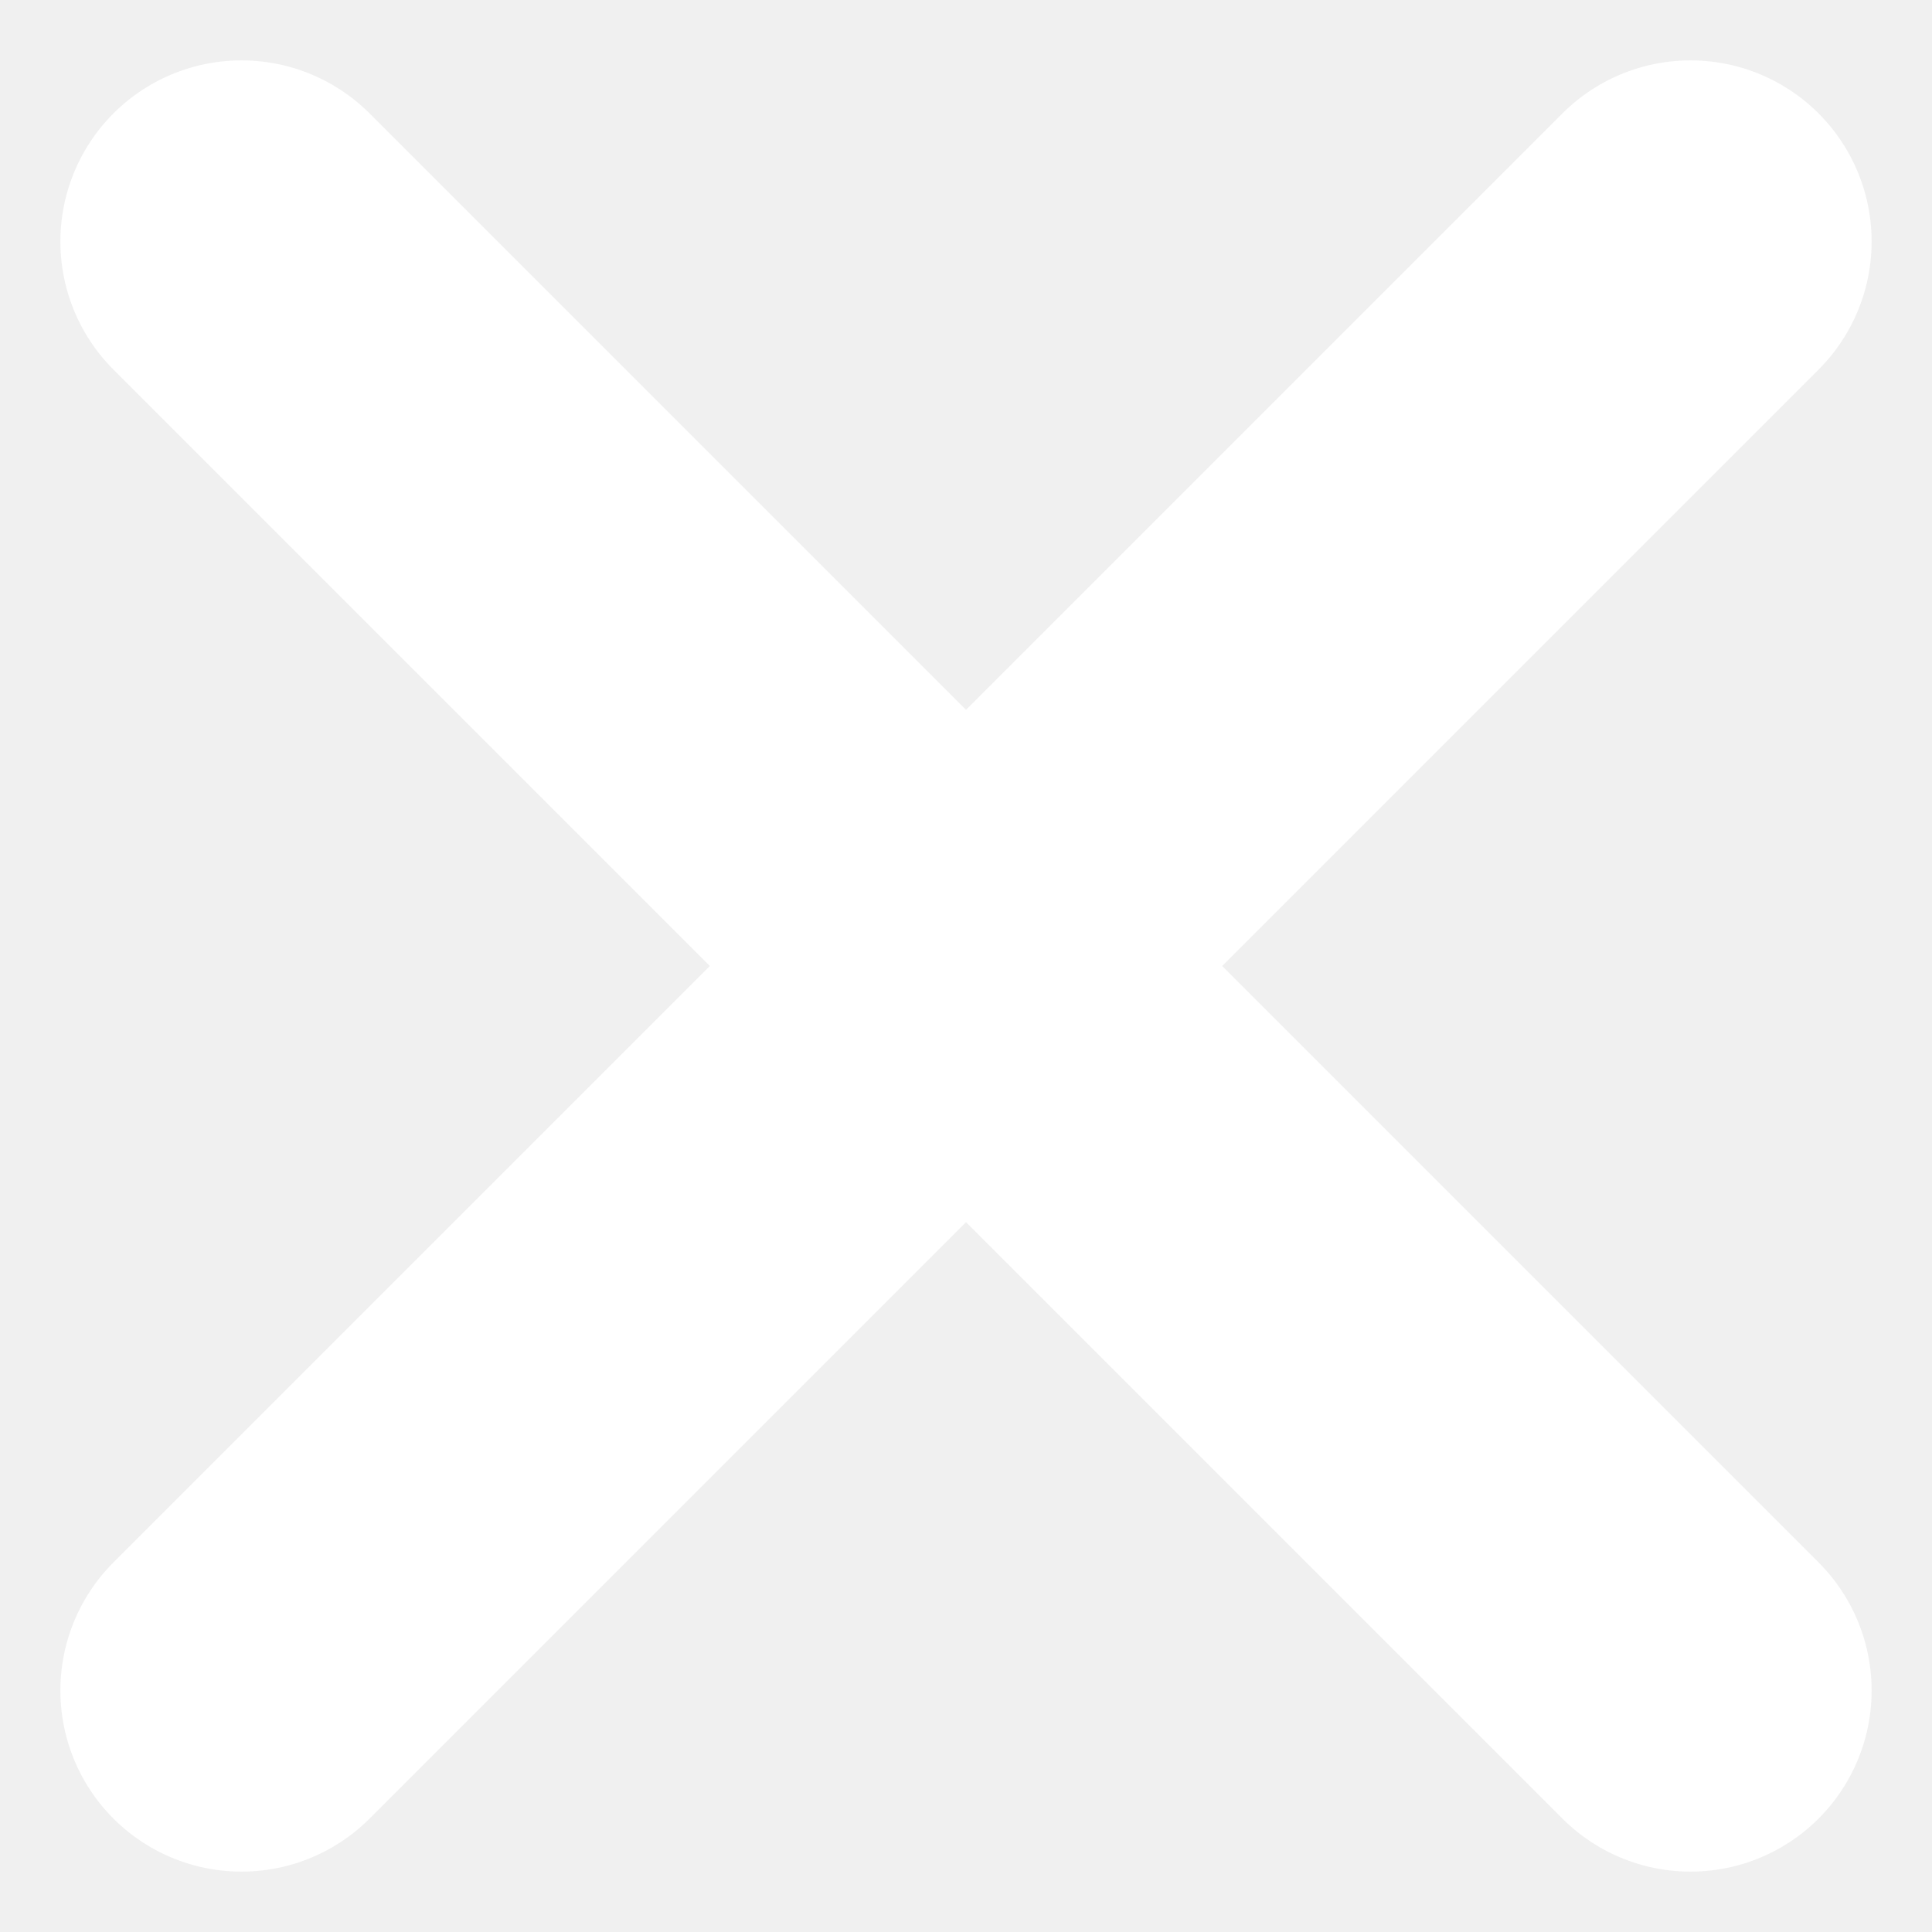
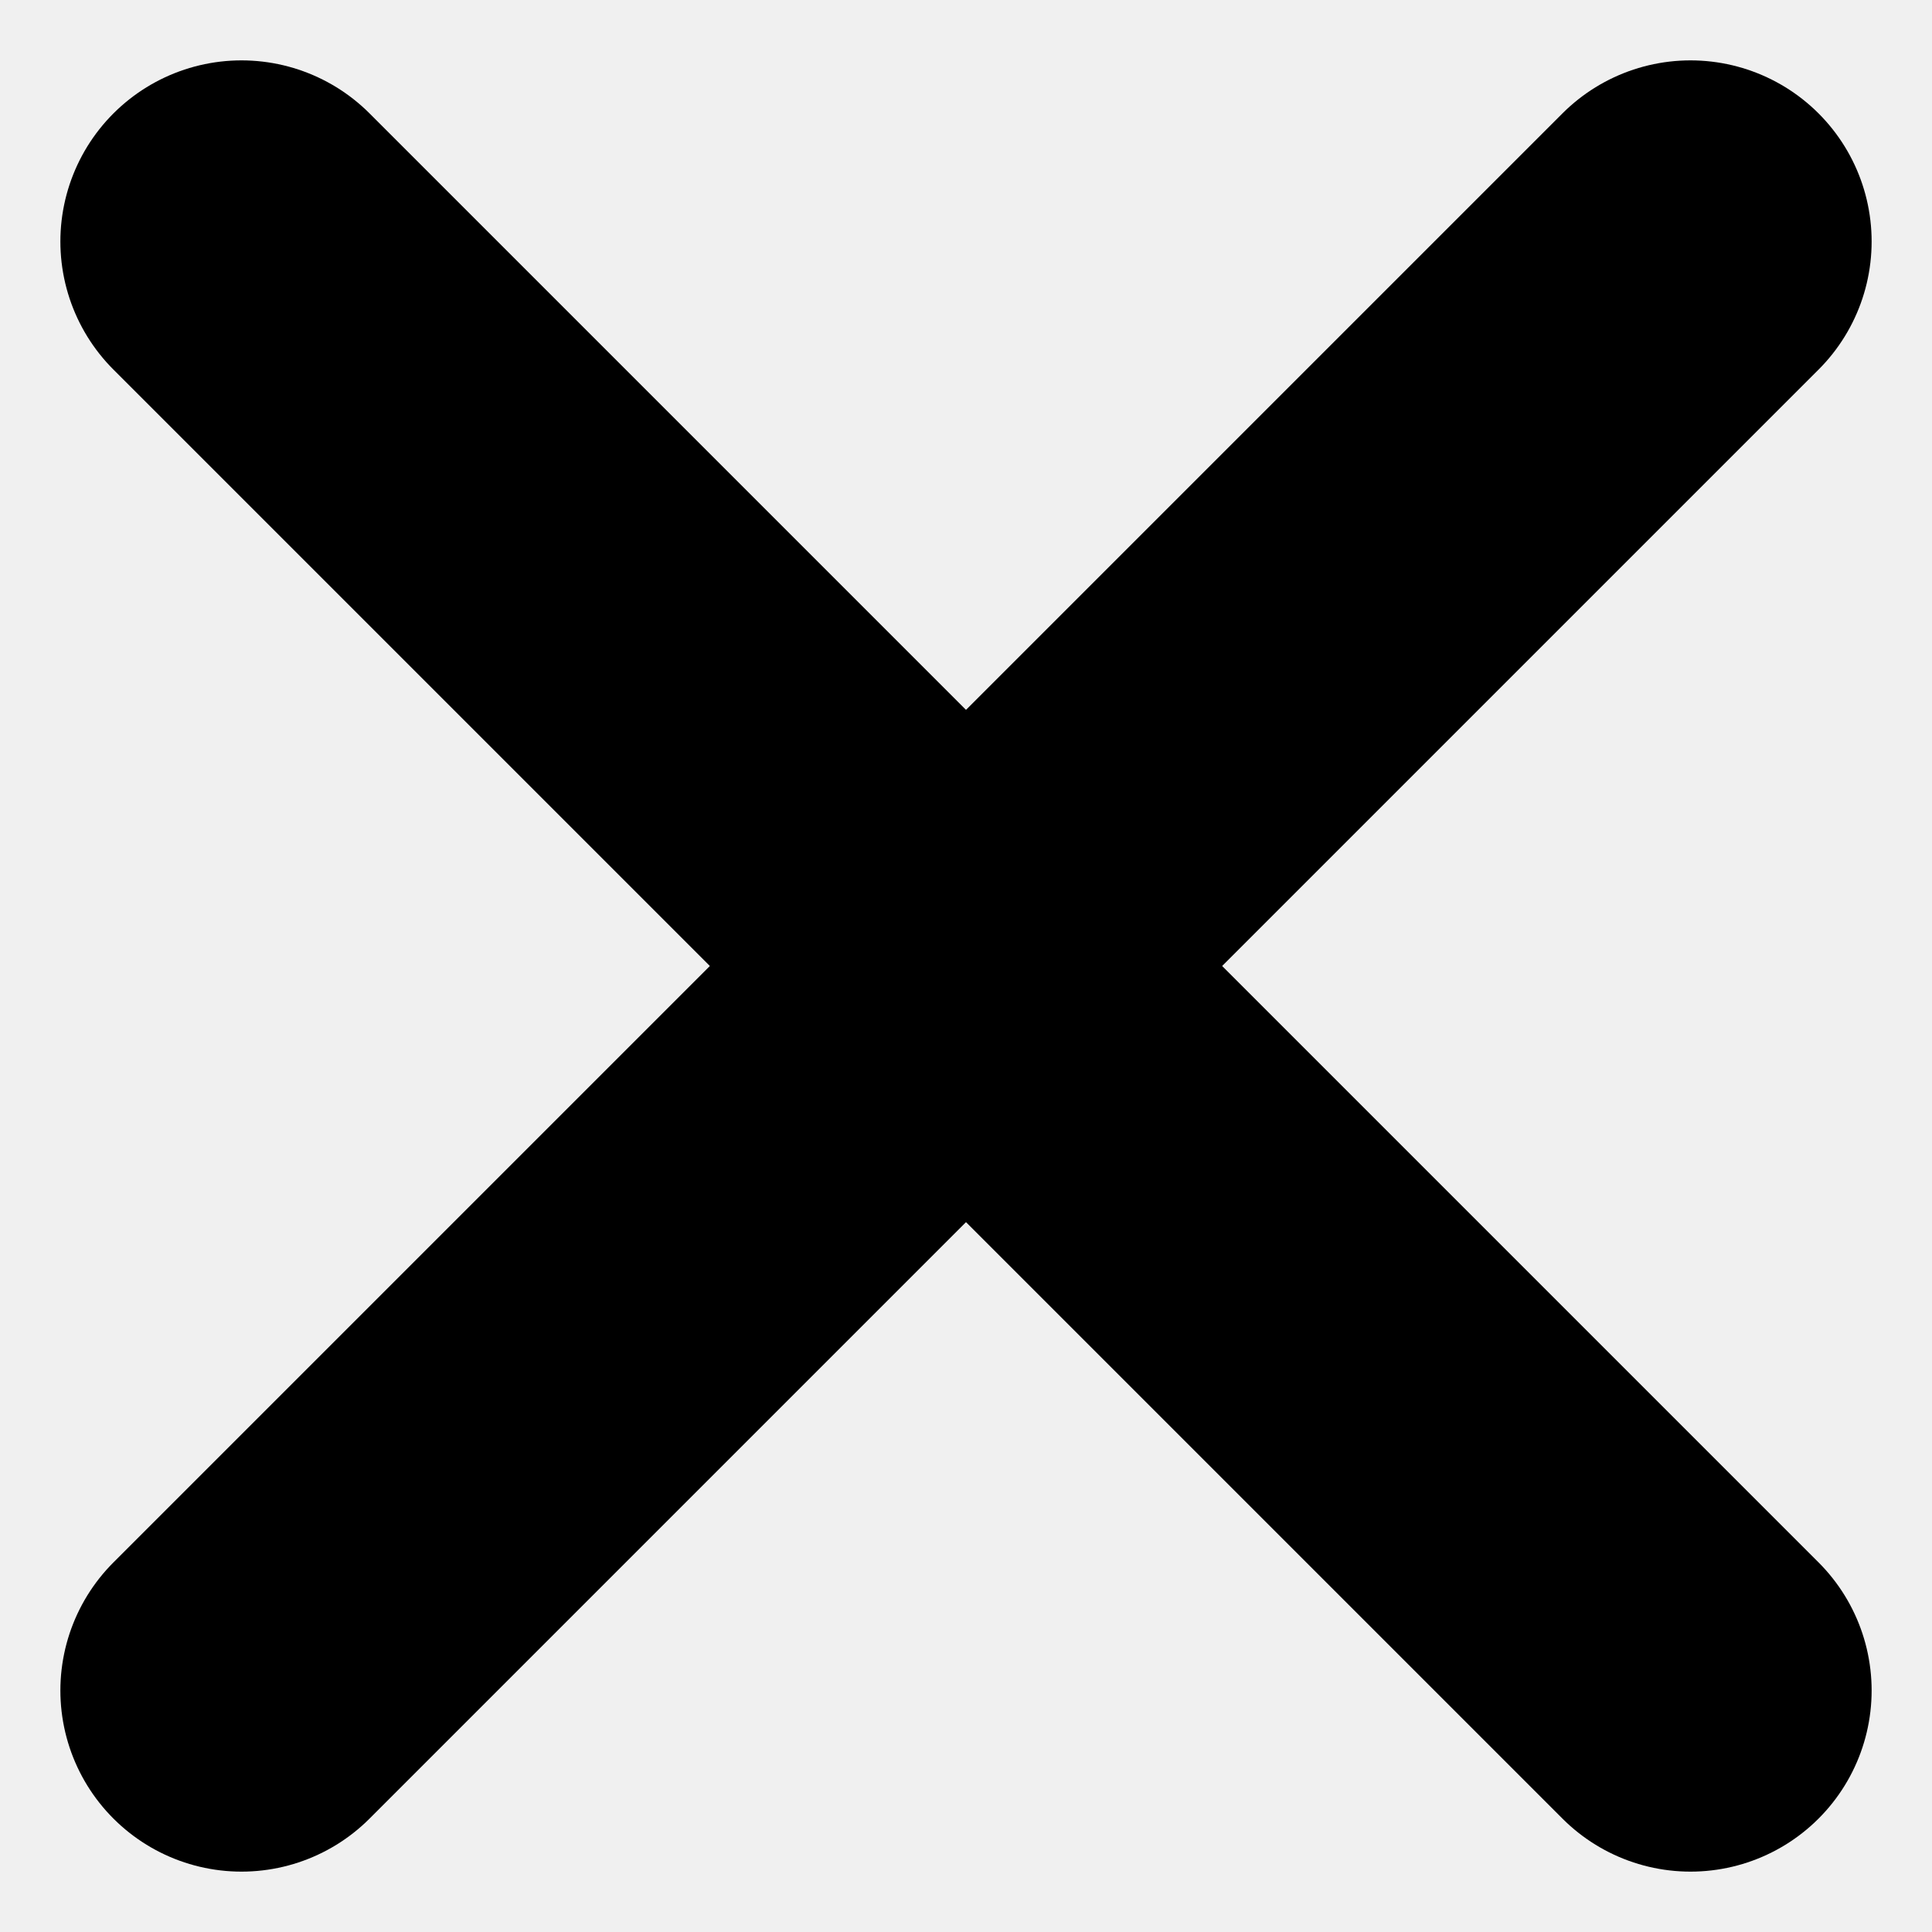
- <svg xmlns="http://www.w3.org/2000/svg" width="8" height="8" viewBox="0 0 8 8" fill="none">
-   <path d="M7 1L1 7M1 1L7 7" stroke="white" stroke-width="1.5" stroke-linecap="round" stroke-linejoin="round" />
+ <svg xmlns="http://www.w3.org/2000/svg" width="8" height="8" viewBox="0 0 8 8" fill="currentColor">
+   <path d="M7 1L1 7M1 1L7 7" stroke="currentColor" stroke-width="1.5" stroke-linecap="round" stroke-linejoin="round" />
</svg>
